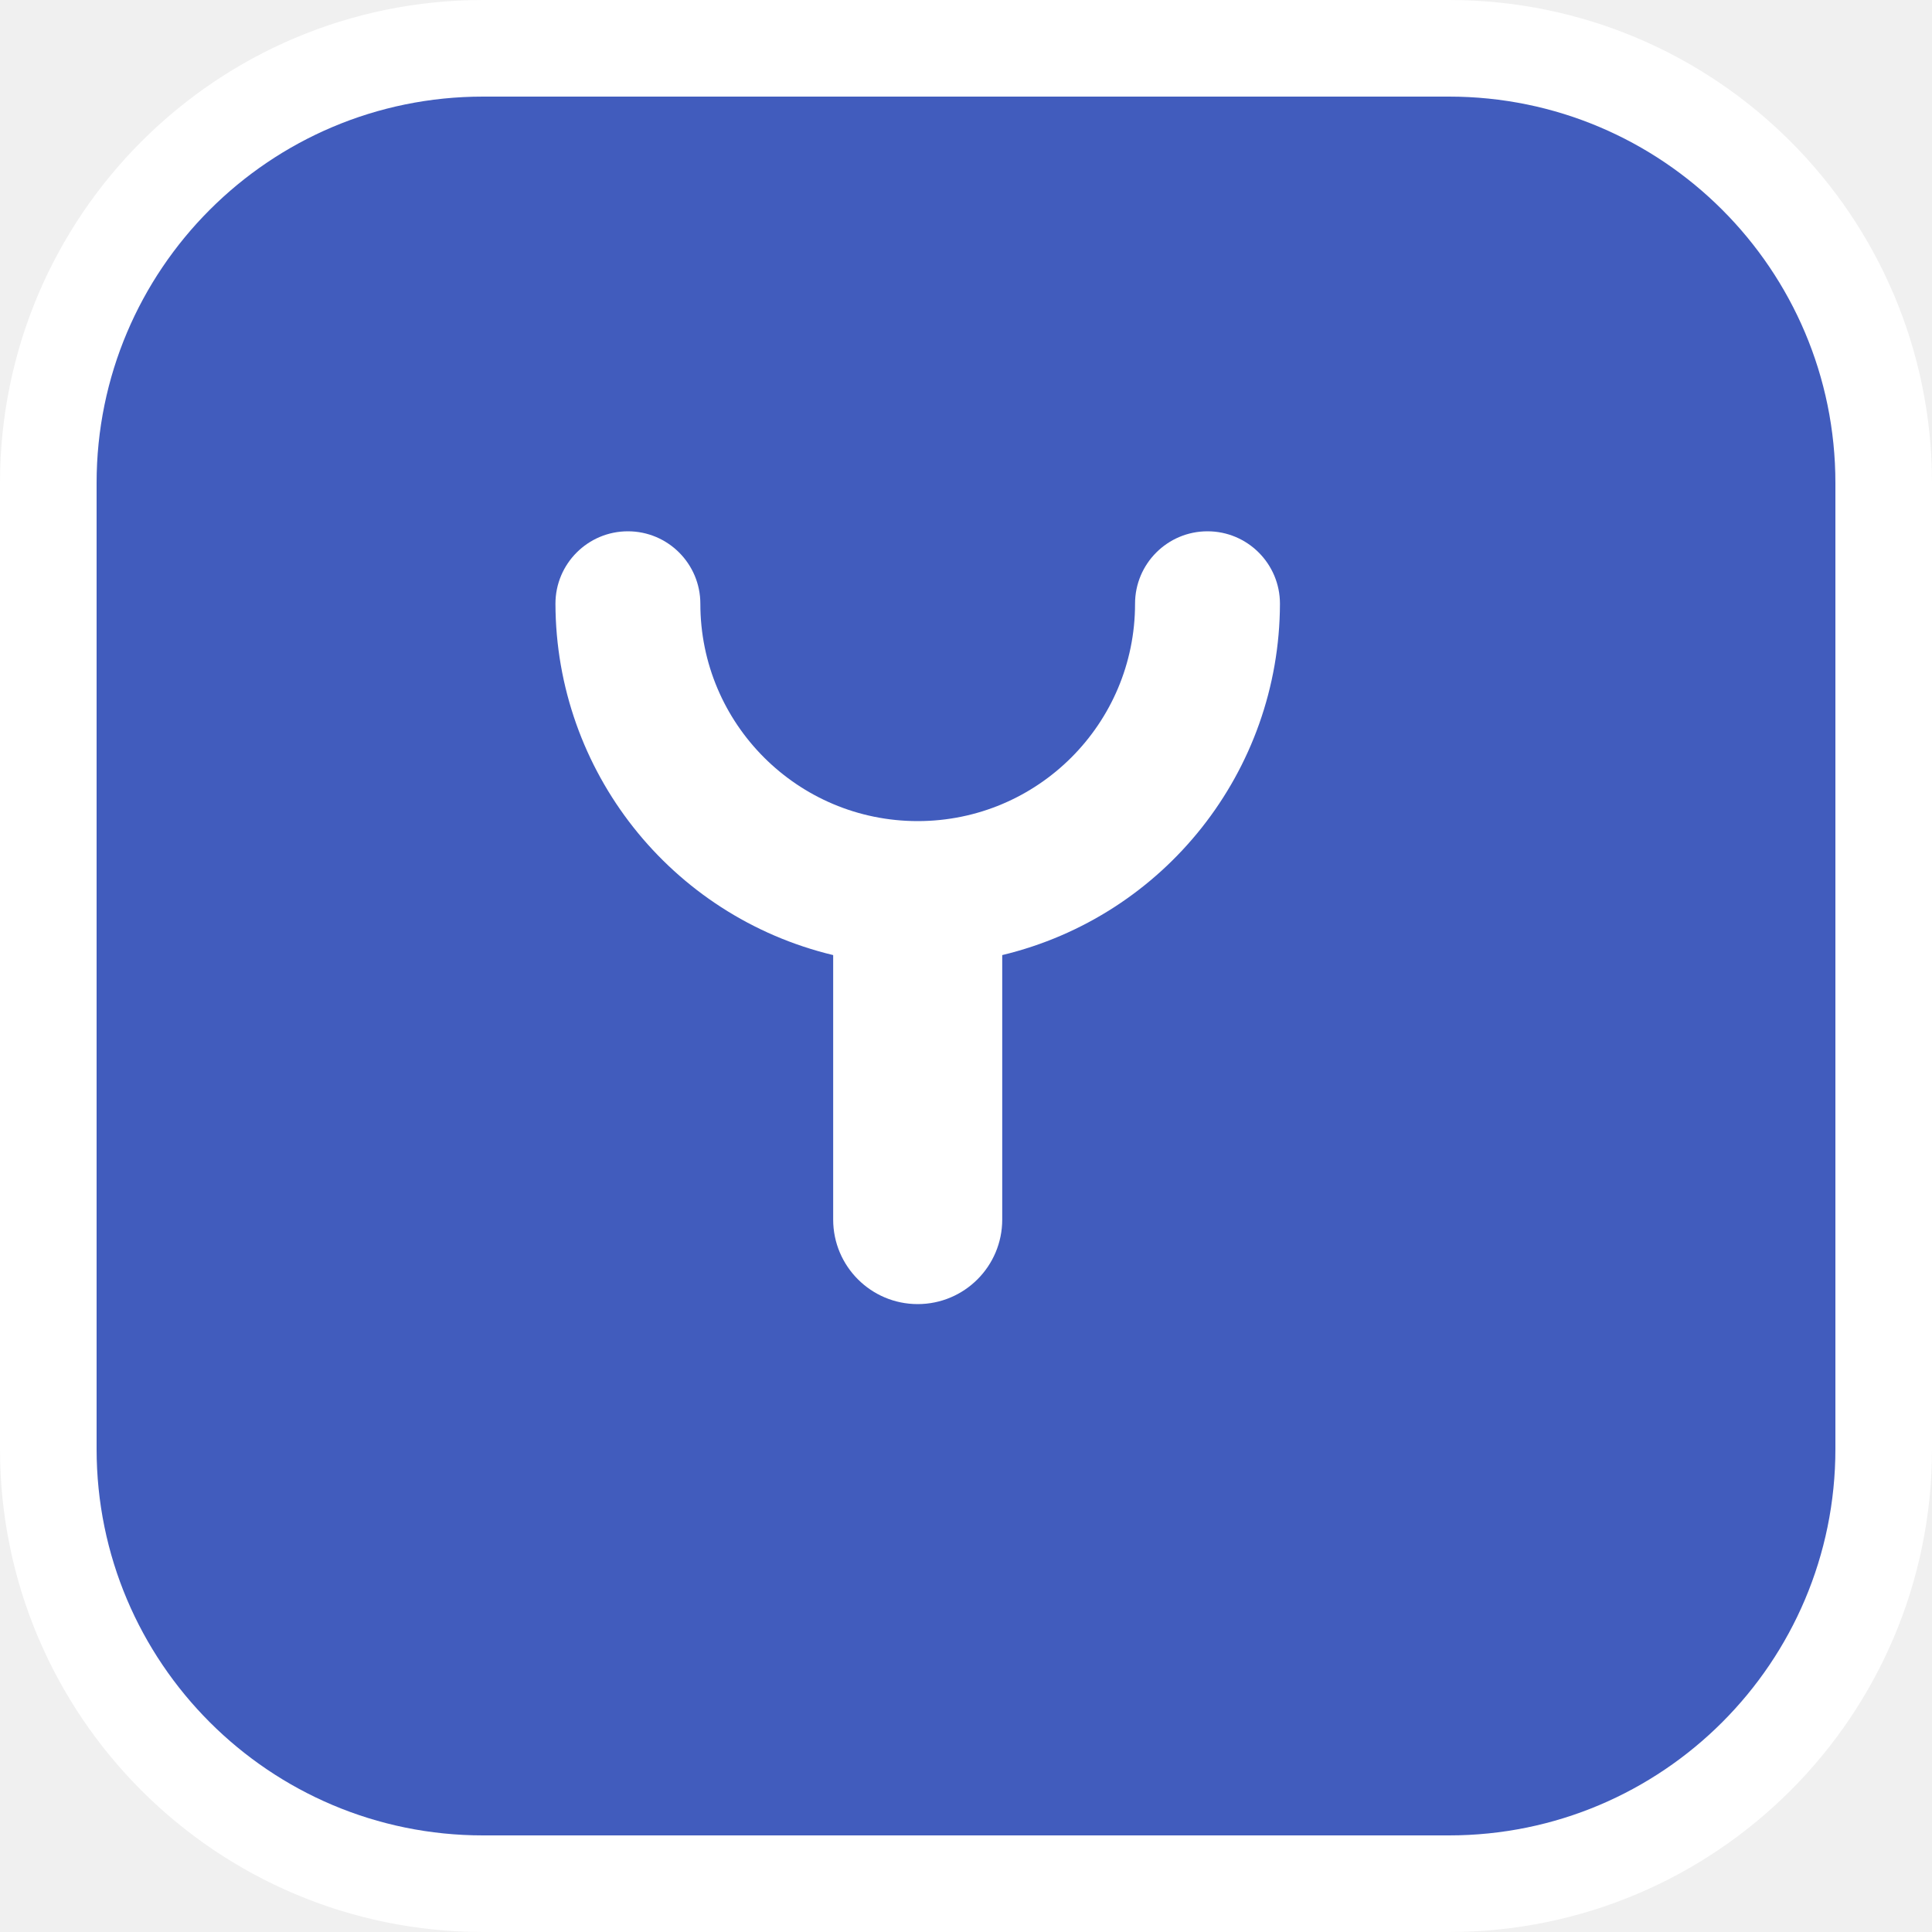
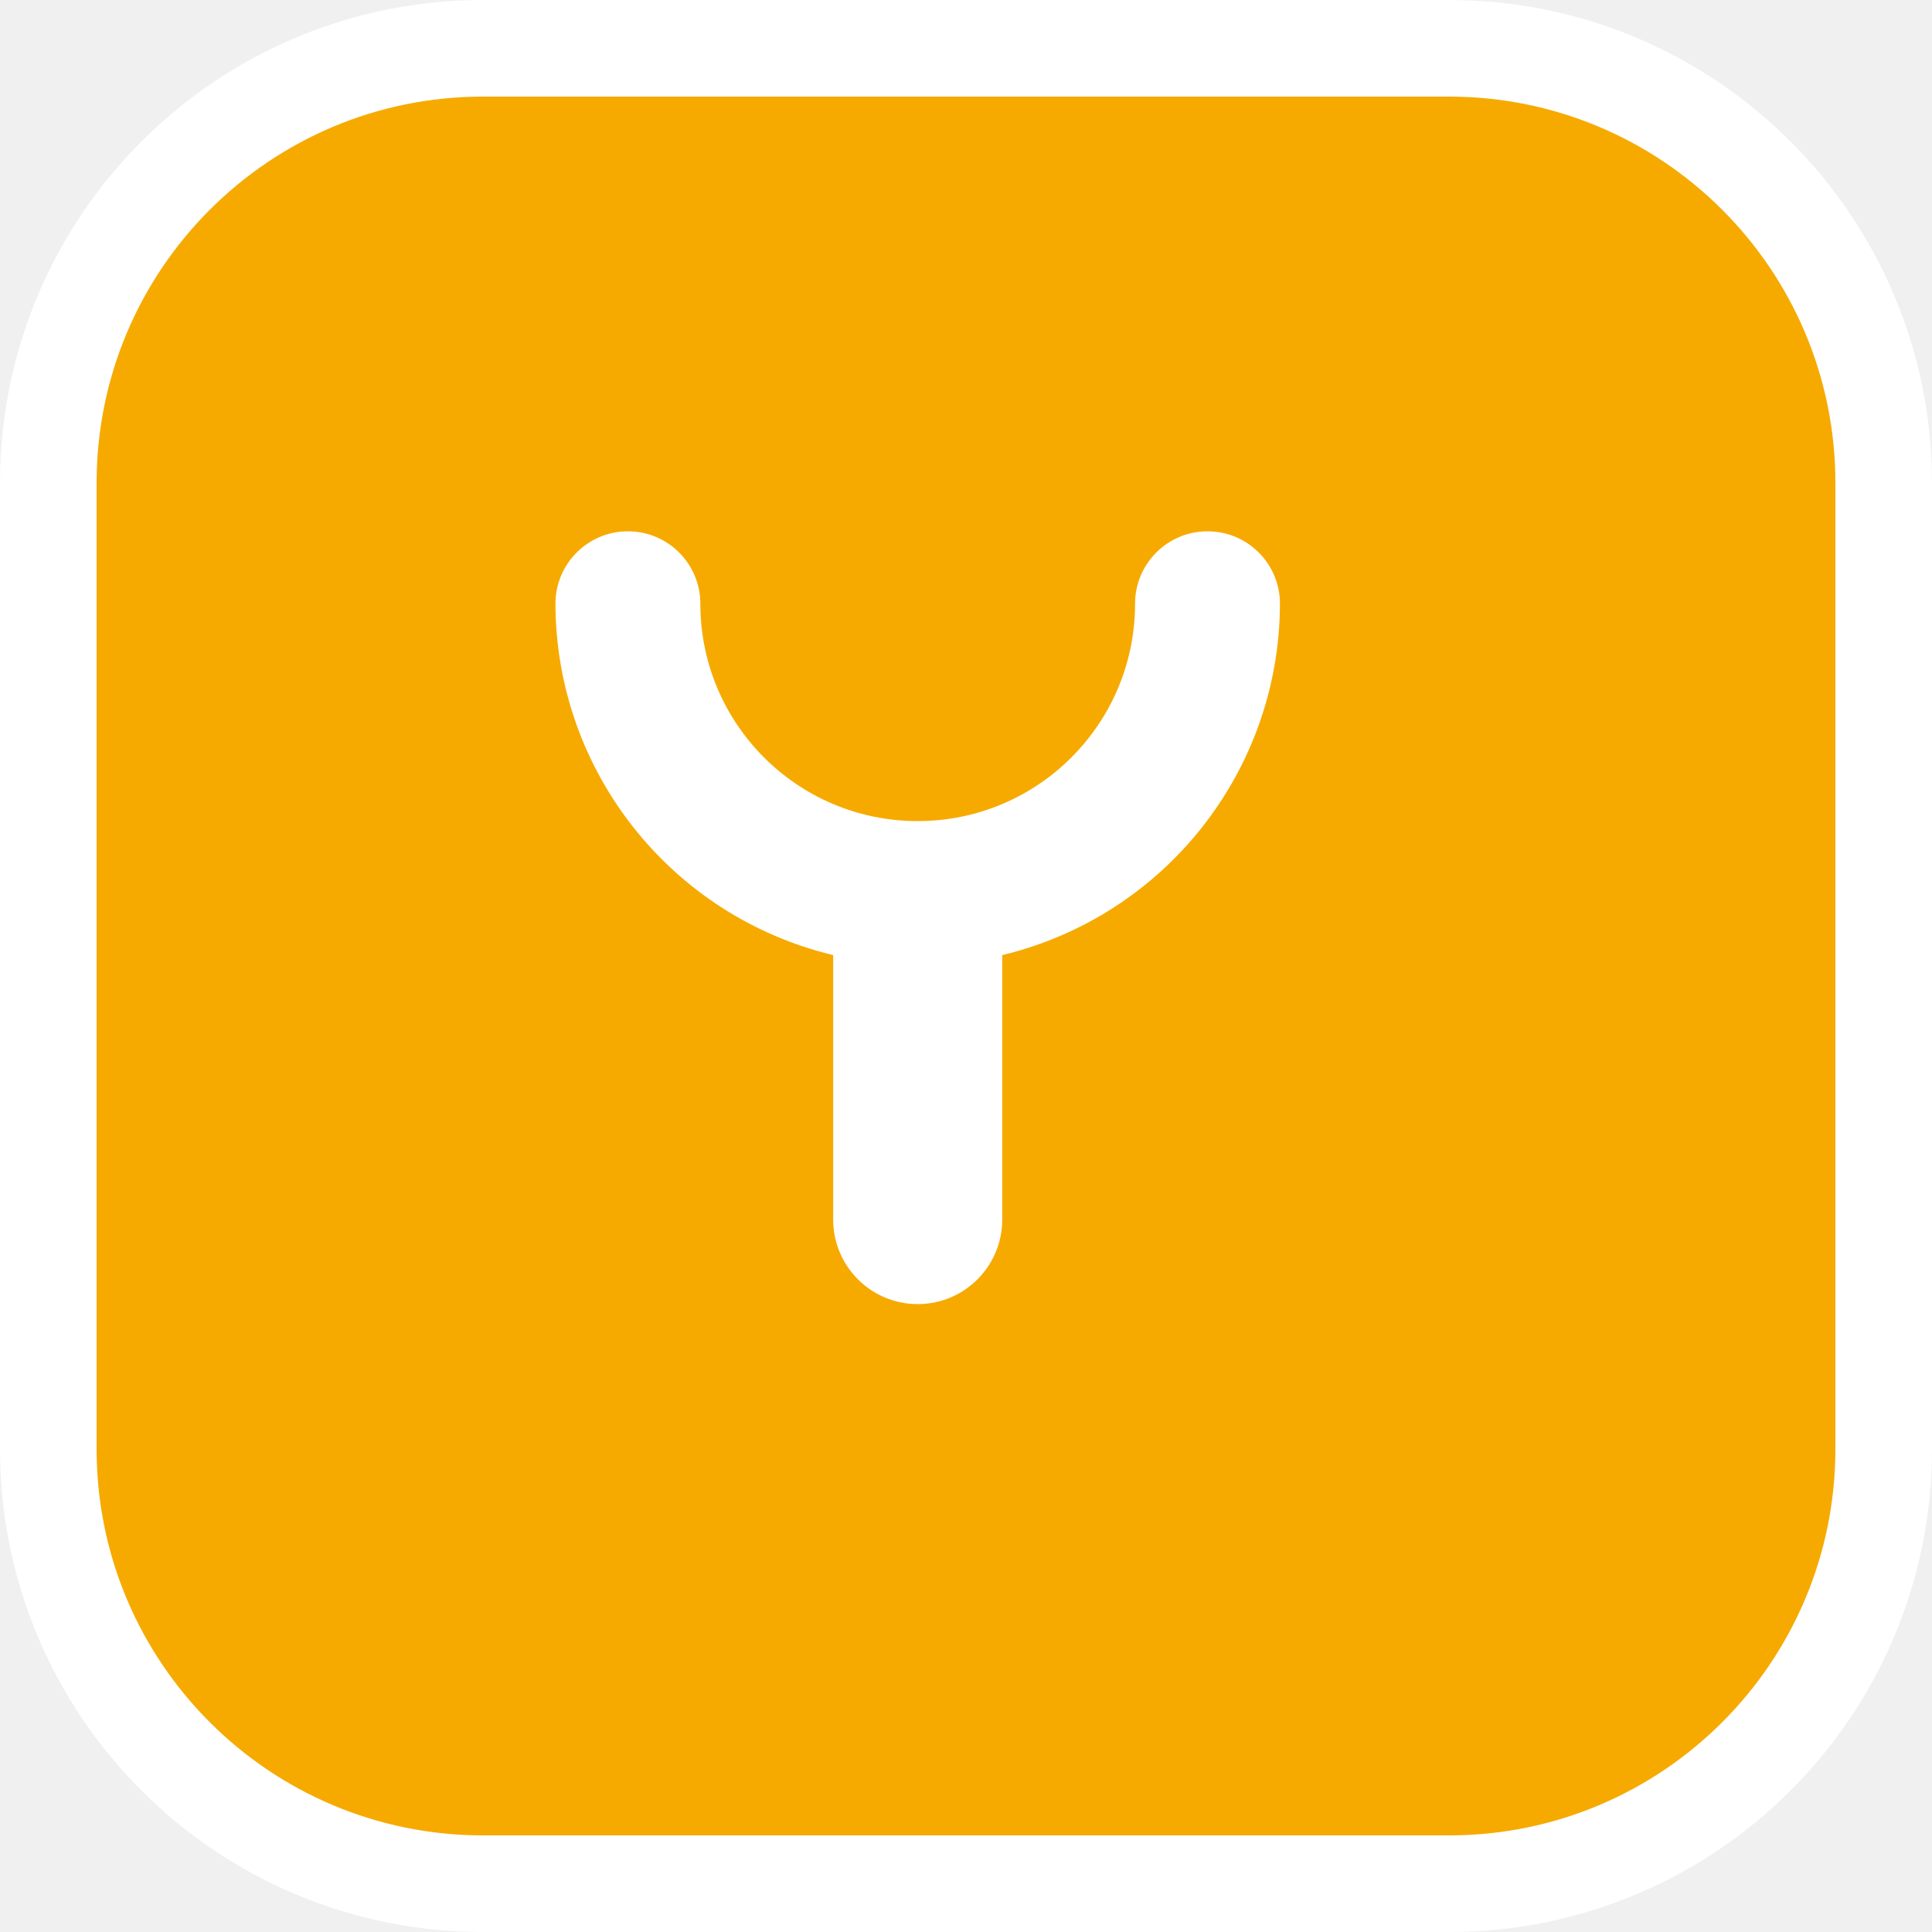
<svg xmlns="http://www.w3.org/2000/svg" viewBox="0 0 20 20" height="20" width="20">
  <rect fill="none" x="0" y="0" width="20" height="20" />
  <rect x="1" y="1" rx="4" ry="4" width="18" height="18" stroke="#ffffff" style="stroke-linejoin:round;stroke-miterlimit:4;" fill="#ffffff" stroke-width="2" />
-   <rect x="1" y="1" width="18" height="18" rx="4" ry="4" fill="#415cbd" />
+   <rect x="1" y="1" width="18" height="18" rx="4" ry="4" fill="#f6aa00" />
  <path fill="#ffffff" transform="translate(4 4)" d="M6.375,5.887V8.625a.875.875,0,0,1-1.75,0V5.887A3.75,3.75,0,0,1,1.75,2.25a.75.75,0,0,1,1.5,0,2.25,2.25,0,0,0,4.5,0,.75.75,0,0,1,1.5,0A3.75,3.75,0,0,1,6.375,5.887Z" />
</svg>
